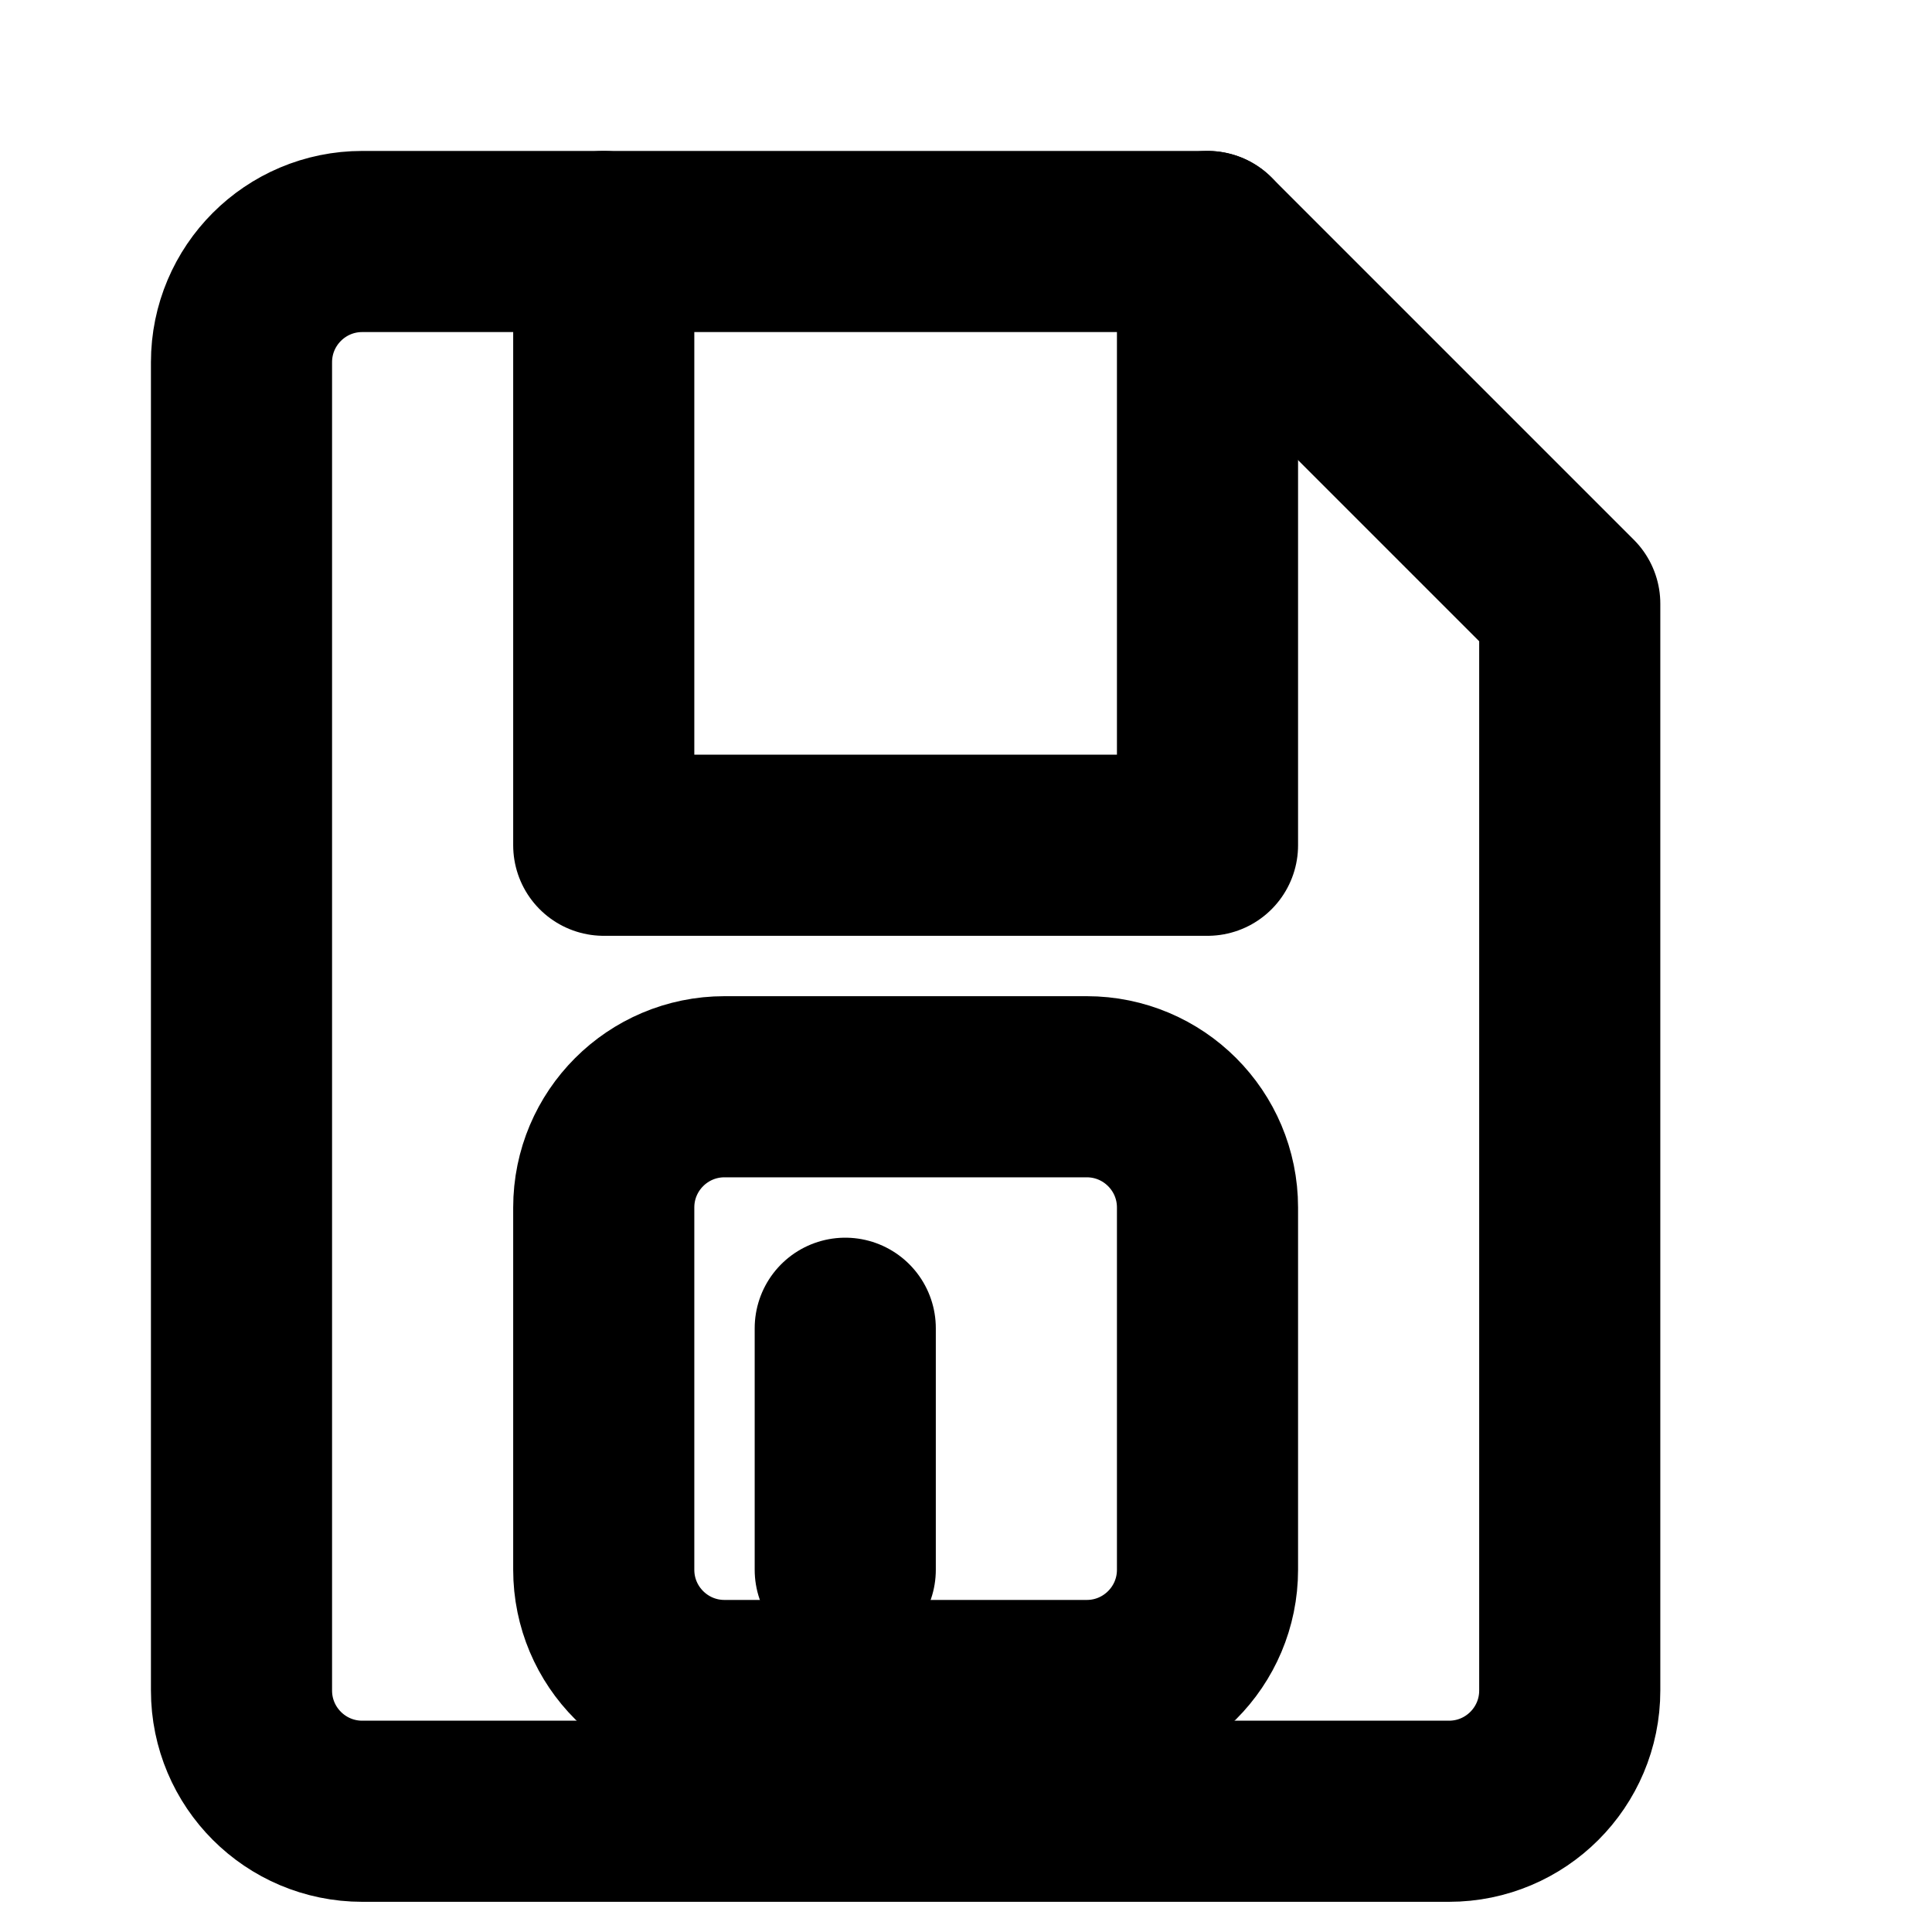
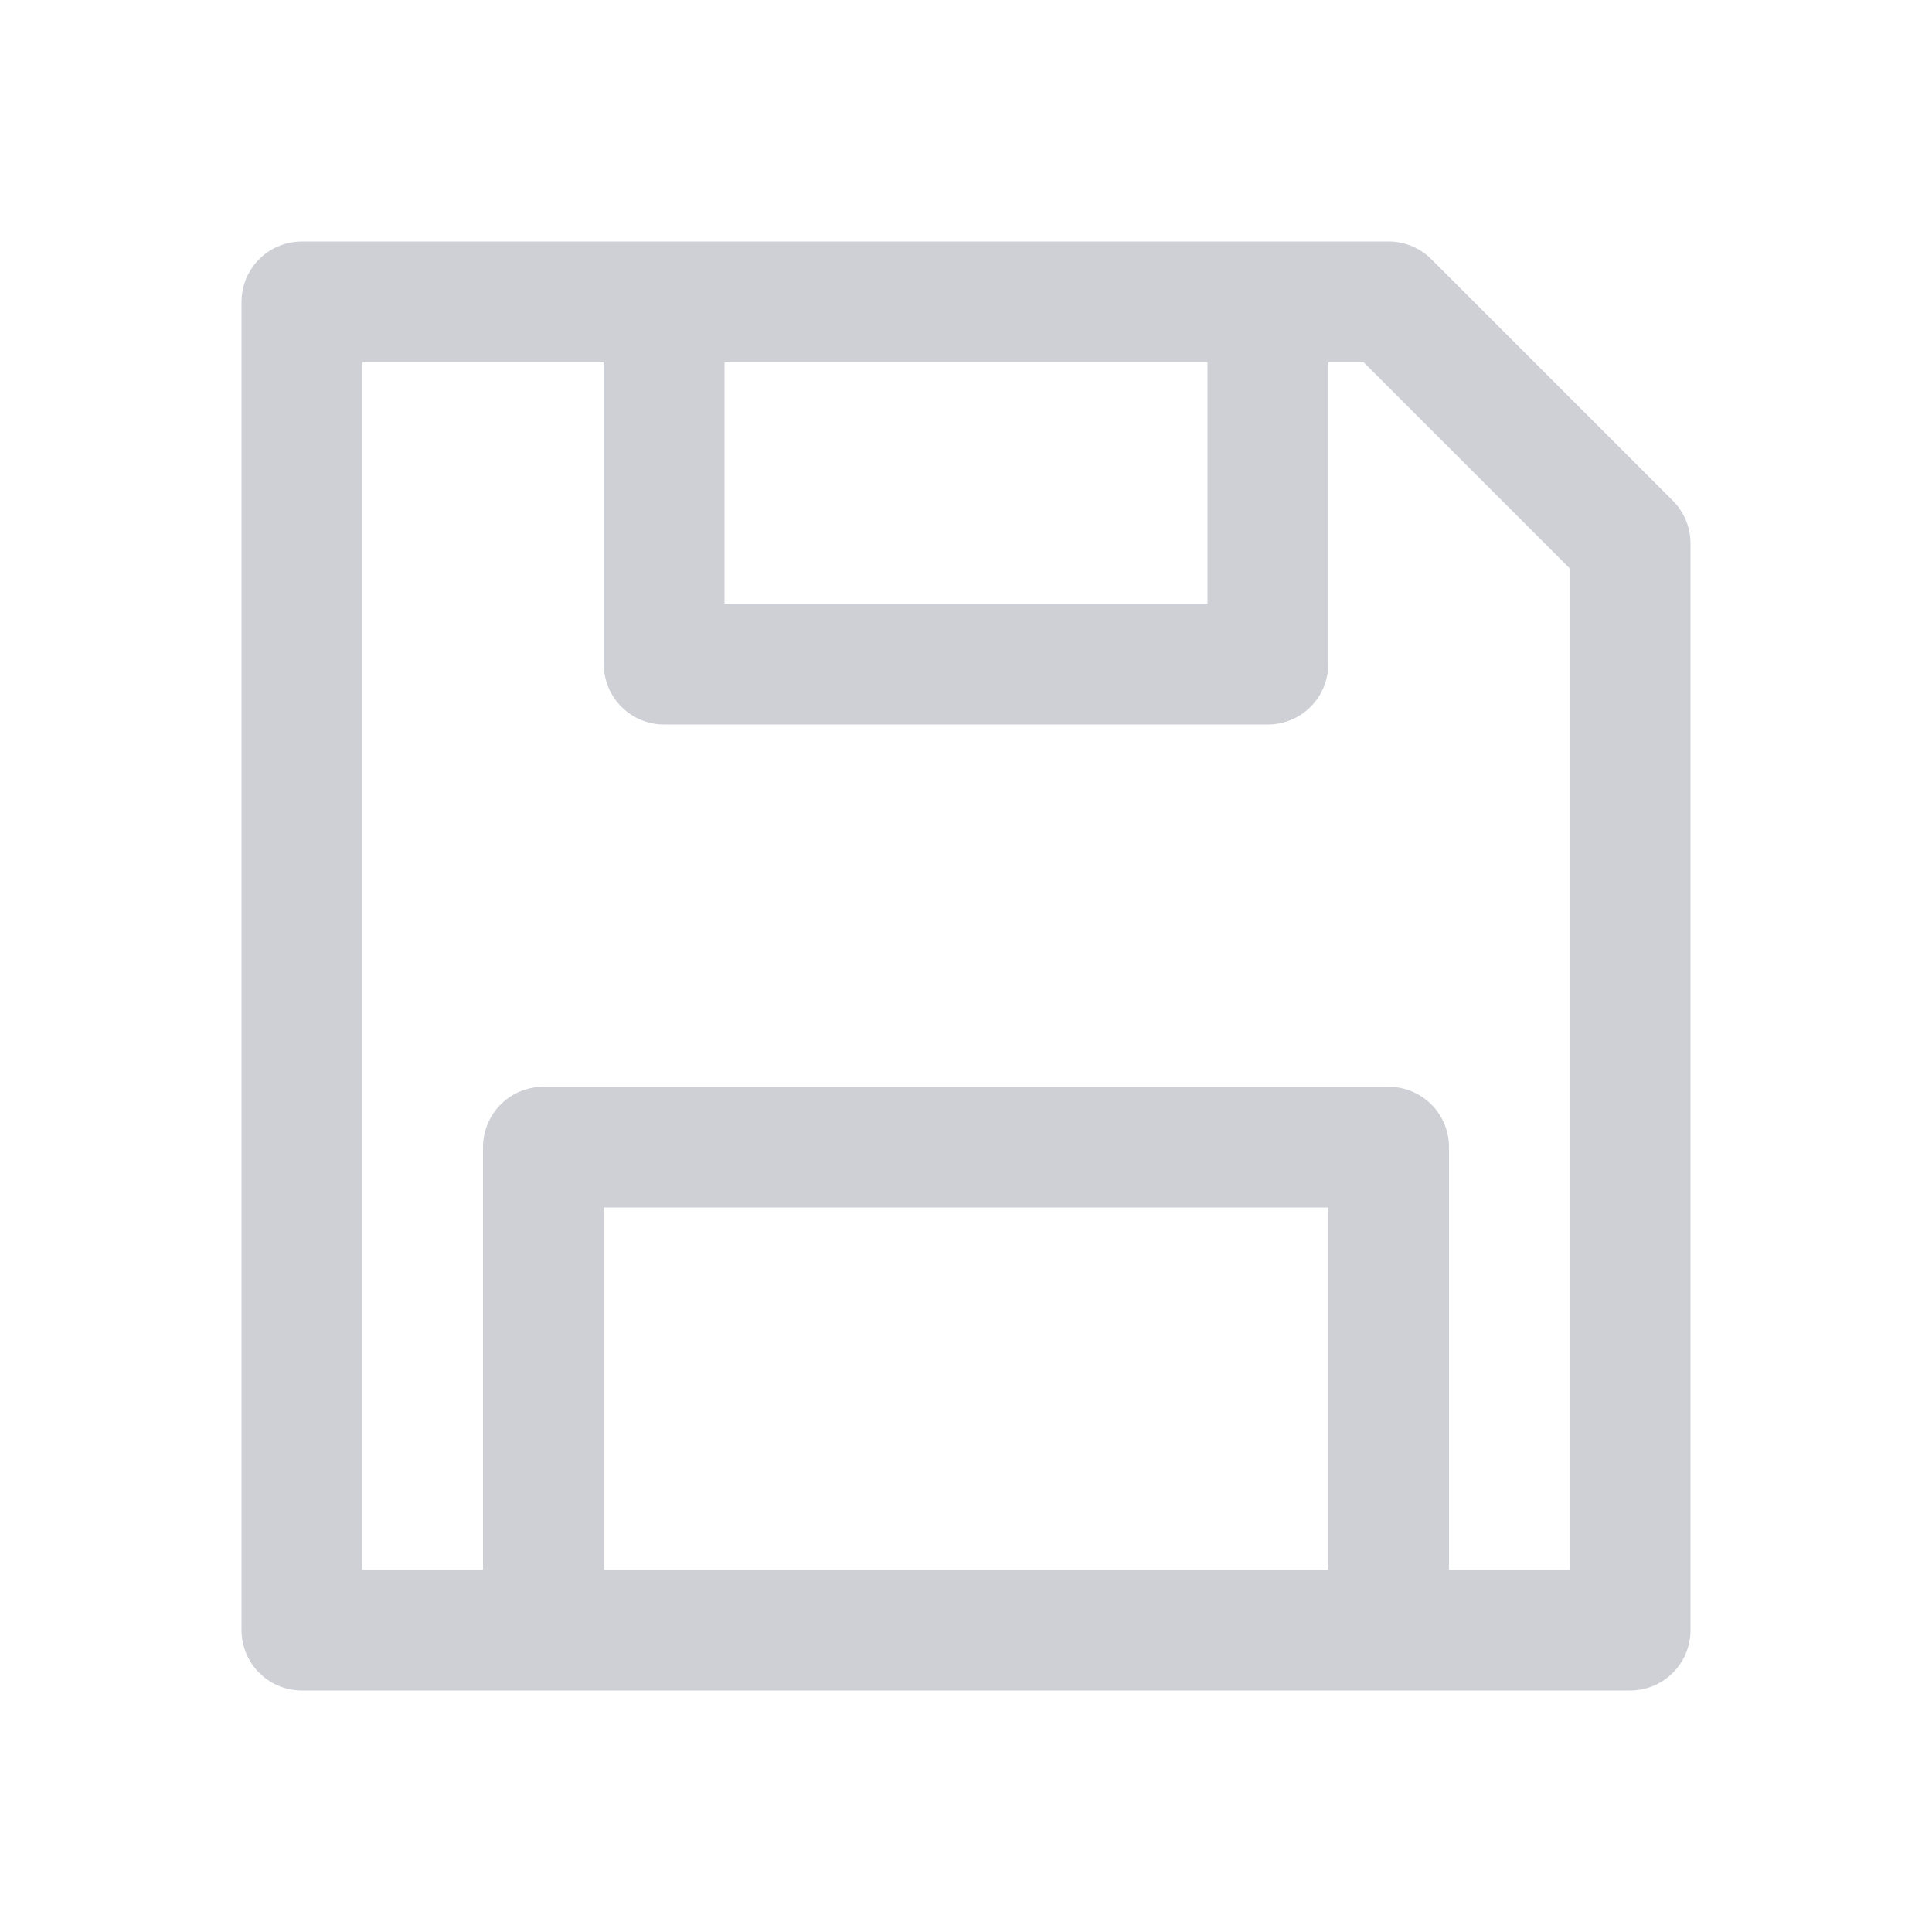
- <svg xmlns="http://www.w3.org/2000/svg" viewBox="0 0 16 16">
-   <path d="M3 2h7l3 3v9a1 1 0 0 1-1 1H3a1 1 0 0 1-1-1V3a1 1 0 0 1 1-1z" fill="none" stroke="currentColor" stroke-linecap="round" stroke-linejoin="round" stroke-width="1.5" />
-   <path d="M5 2v5h5V2" fill="none" stroke="currentColor" stroke-linecap="round" stroke-linejoin="round" stroke-width="1.5" />
-   <rect x="5" y="9" width="5" height="5" rx="1" fill="none" stroke="currentColor" stroke-width="1.5" />
-   <path d="M7 11v2" fill="none" stroke="currentColor" stroke-linecap="round" stroke-width="1.5" />
+ <svg xmlns="http://www.w3.org/2000/svg" width="16" height="16" viewBox="0 0 16 16" fill="none">
+   <path d="M5.5 3V5.5H10.5V3M4.5 13V9.5H11.5V13M2.5 13.5V2.5H11.5L13.5 4.5V13.5H2.5Z" stroke="#CED0D6" stroke-linejoin="round" />
</svg>
